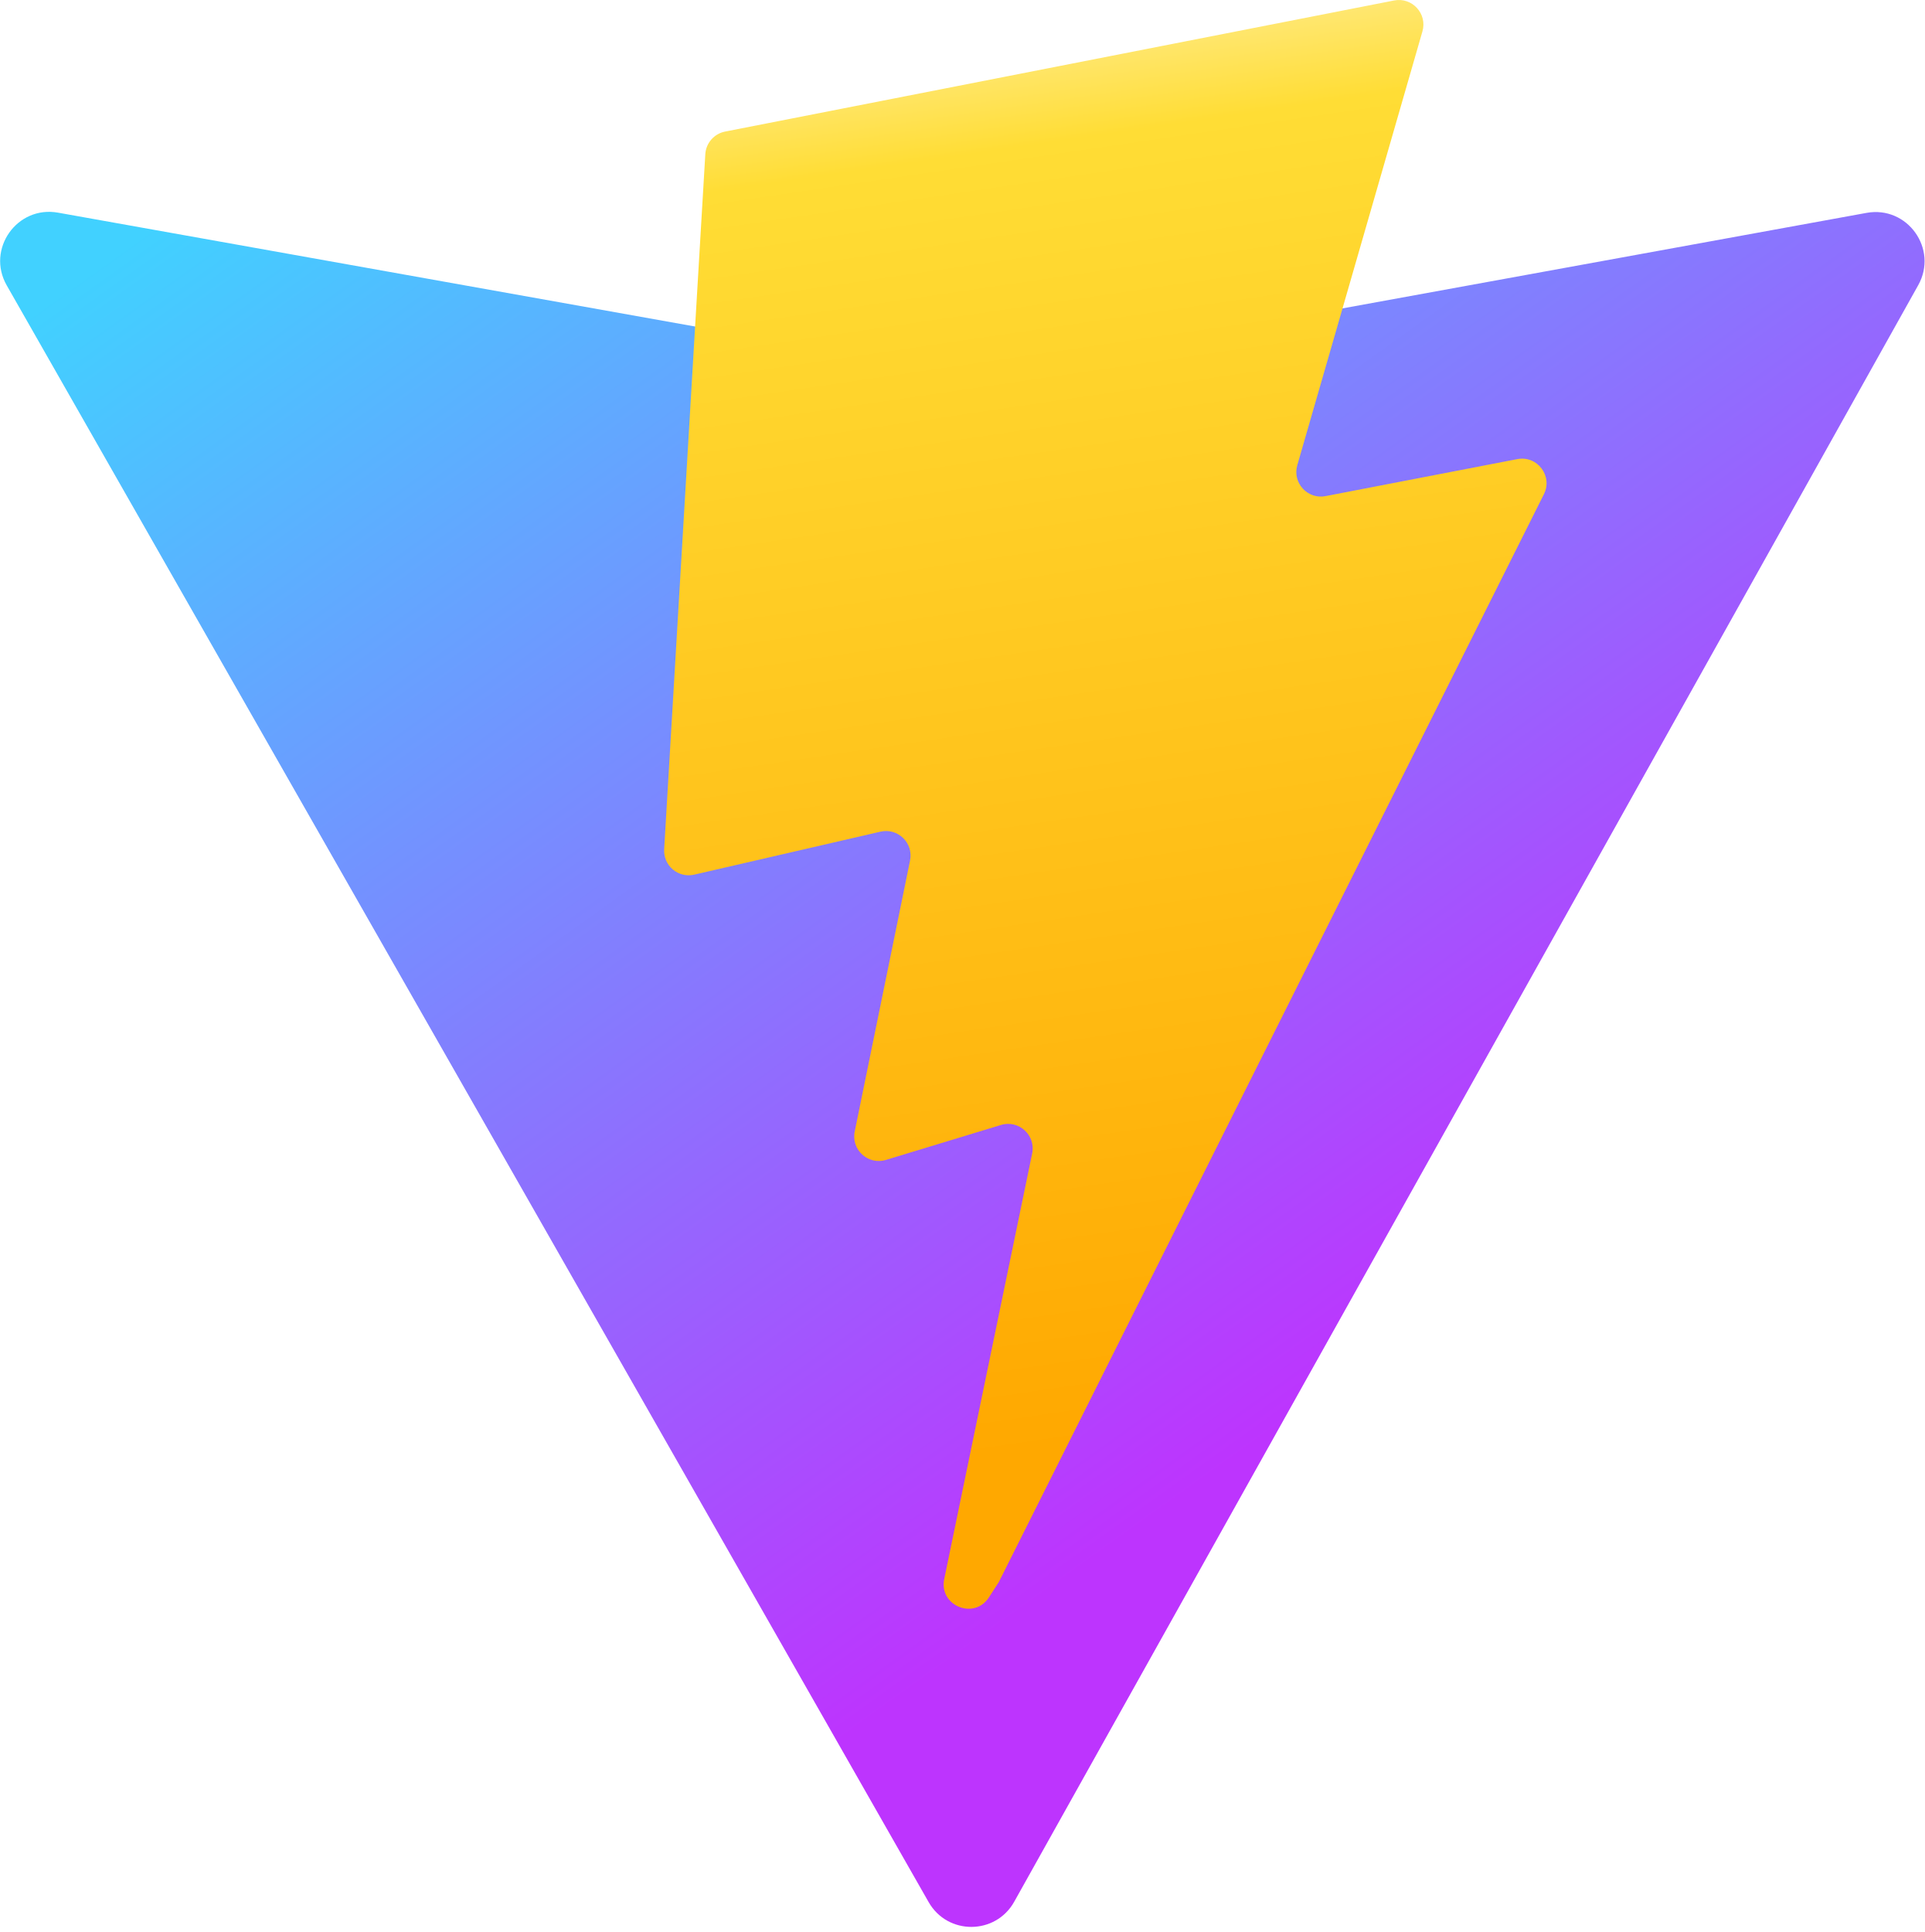
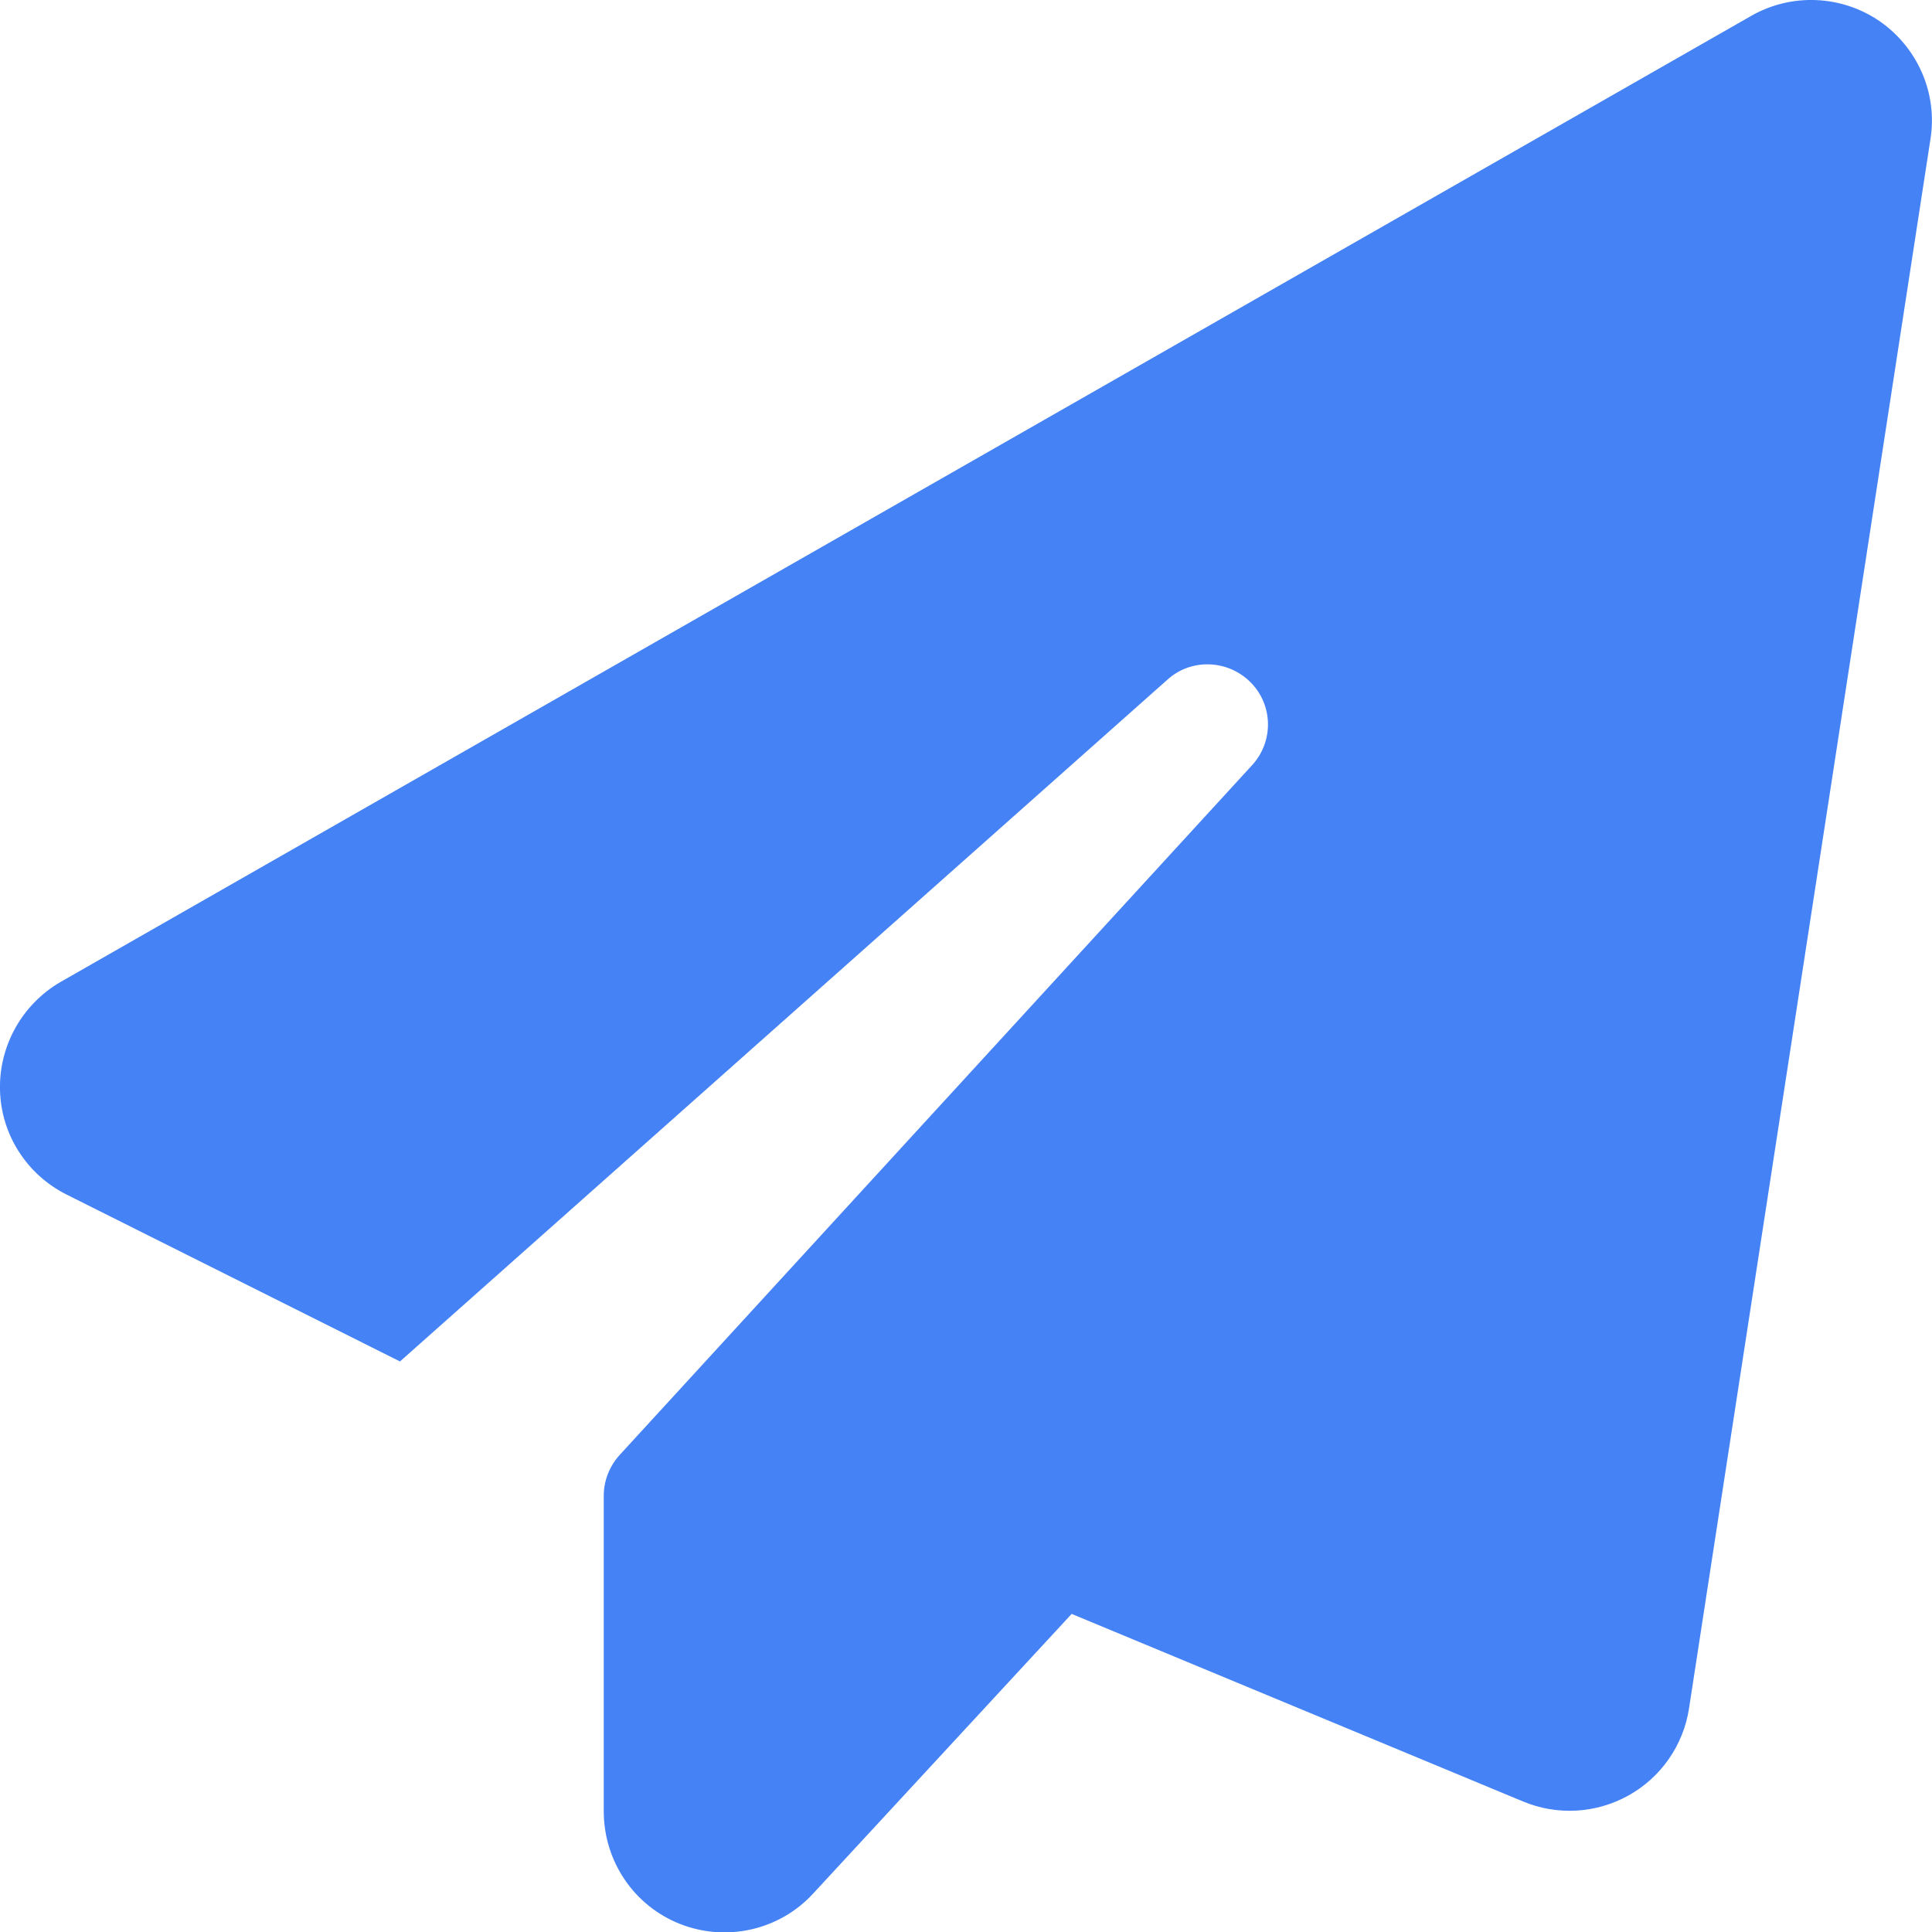
- <svg xmlns="http://www.w3.org/2000/svg" aria-hidden="true" role="img" class="iconify iconify--logos" width="31.88" height="32" preserveAspectRatio="xMidYMid meet" viewBox="0 0 256 257">
-   <defs>
-     <linearGradient id="IconifyId1813088fe1fbc01fb466" x1="-.828%" x2="57.636%" y1="7.652%" y2="78.411%">
-       <stop offset="0%" stop-color="#41D1FF" />
-       <stop offset="100%" stop-color="#BD34FE" />
-     </linearGradient>
-     <linearGradient id="IconifyId1813088fe1fbc01fb467" x1="43.376%" x2="50.316%" y1="2.242%" y2="89.03%">
-       <stop offset="0%" stop-color="#FFEA83" />
-       <stop offset="8.333%" stop-color="#FFDD35" />
-       <stop offset="100%" stop-color="#FFA800" />
-     </linearGradient>
-   </defs>
-   <path fill="url(#IconifyId1813088fe1fbc01fb466)" d="M255.153 37.938L134.897 252.976c-2.483 4.44-8.862 4.466-11.382.048L.875 37.958c-2.746-4.814 1.371-10.646 6.827-9.67l120.385 21.517a6.537 6.537 0 0 0 2.322-.004l117.867-21.483c5.438-.991 9.574 4.796 6.877 9.62Z" />
-   <path fill="url(#IconifyId1813088fe1fbc01fb467)" d="M185.432.063L96.44 17.501a3.268 3.268 0 0 0-2.634 3.014l-5.474 92.456a3.268 3.268 0 0 0 3.997 3.378l24.777-5.718c2.318-.535 4.413 1.507 3.936 3.838l-7.361 36.047c-.495 2.426 1.782 4.5 4.151 3.78l15.304-4.649c2.372-.72 4.652 1.36 4.15 3.788l-11.698 56.621c-.732 3.542 3.979 5.473 5.943 2.437l1.313-2.028l72.516-144.72c1.215-2.423-.88-5.186-3.54-4.672l-25.505 4.922c-2.396.462-4.435-1.77-3.759-4.114l16.646-57.705c.677-2.35-1.37-4.583-3.769-4.113Z" />
+ <svg xmlns="http://www.w3.org/2000/svg" viewBox="0 0 512 512" fill="#4482F6">
+   <path d="M498.1 5.6c10.1 7 15.4 19.1 13.5 31.2l-64 416c-1.5 9.7-7.4 18.2-16 23s-18.9 5.4-28 1.6L284 427.7l-68.5 74.1c-8.9 9.7-22.9 12.9-35.2 8.1S160 493.2 160 480l0-83.6c0-4 1.5-7.8 4.2-10.8L331.8 202.8c5.8-6.3 5.6-16-.4-22s-15.7-6.4-22-.7L106 360.8 17.7 316.6C7.1 311.3 .3 300.7 0 288.9s5.9-22.8 16.1-28.7l448-256c10.7-6.1 23.9-5.5 34 1.4z" />
</svg>
